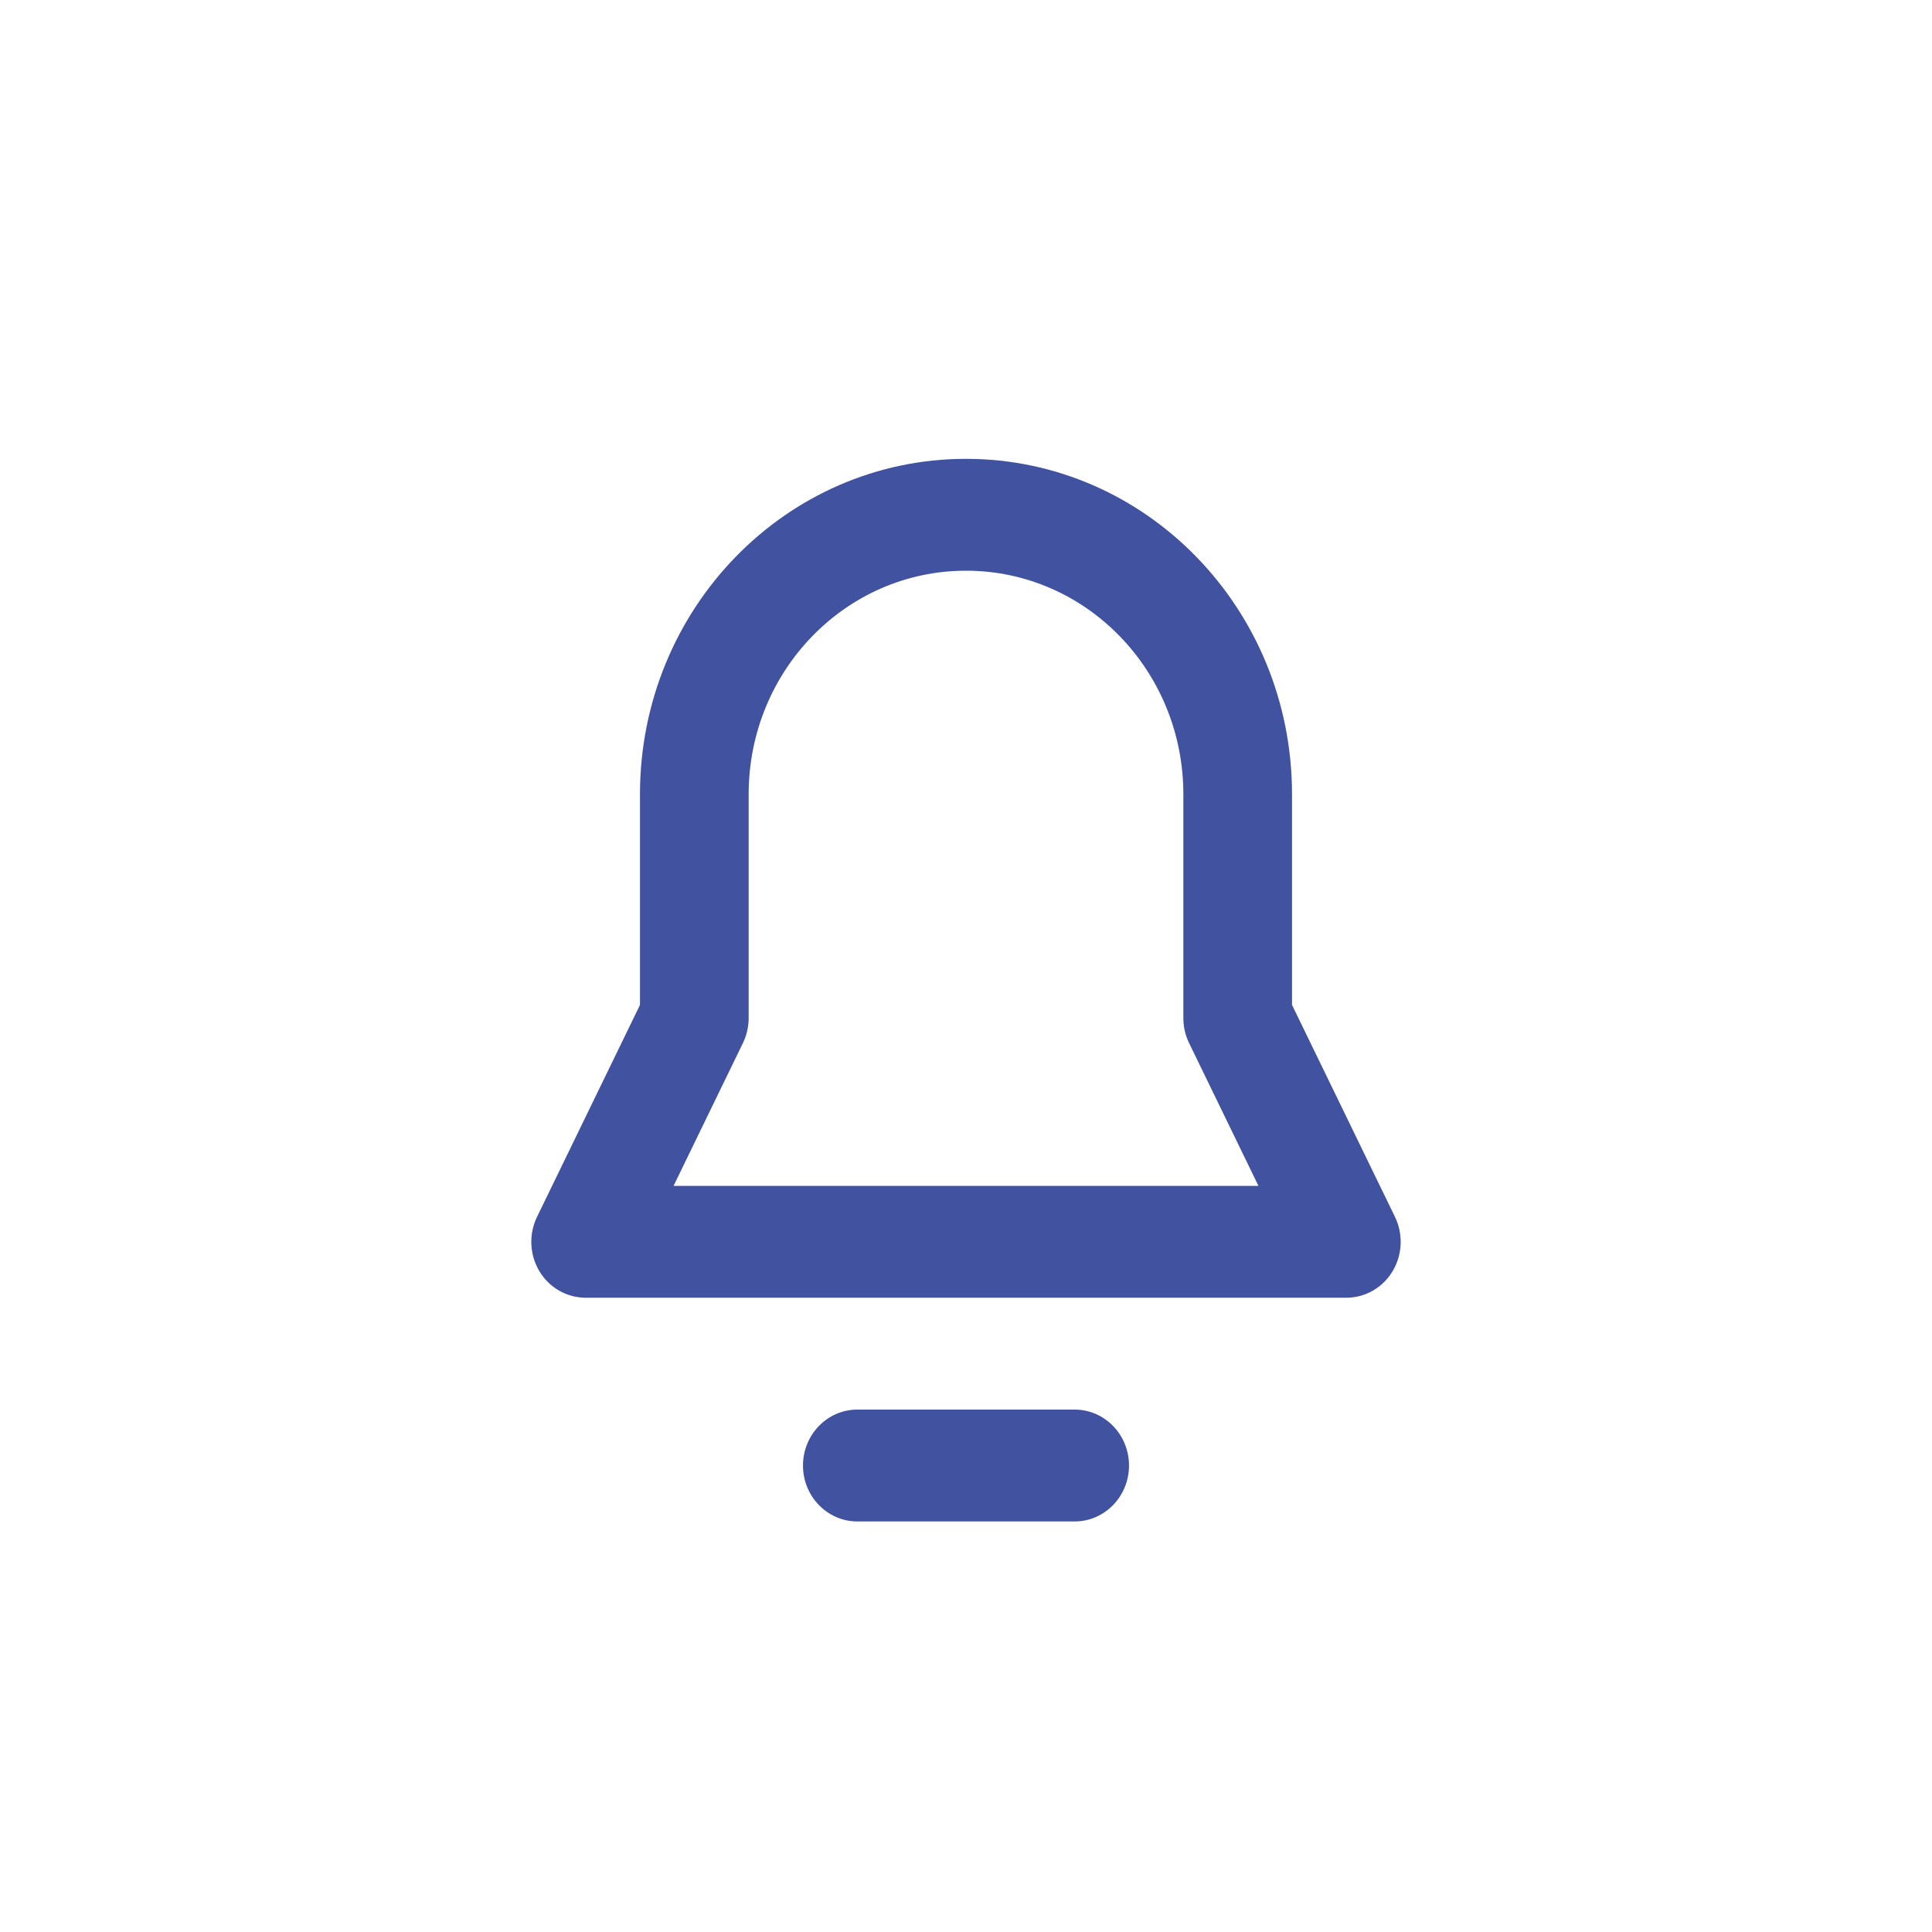
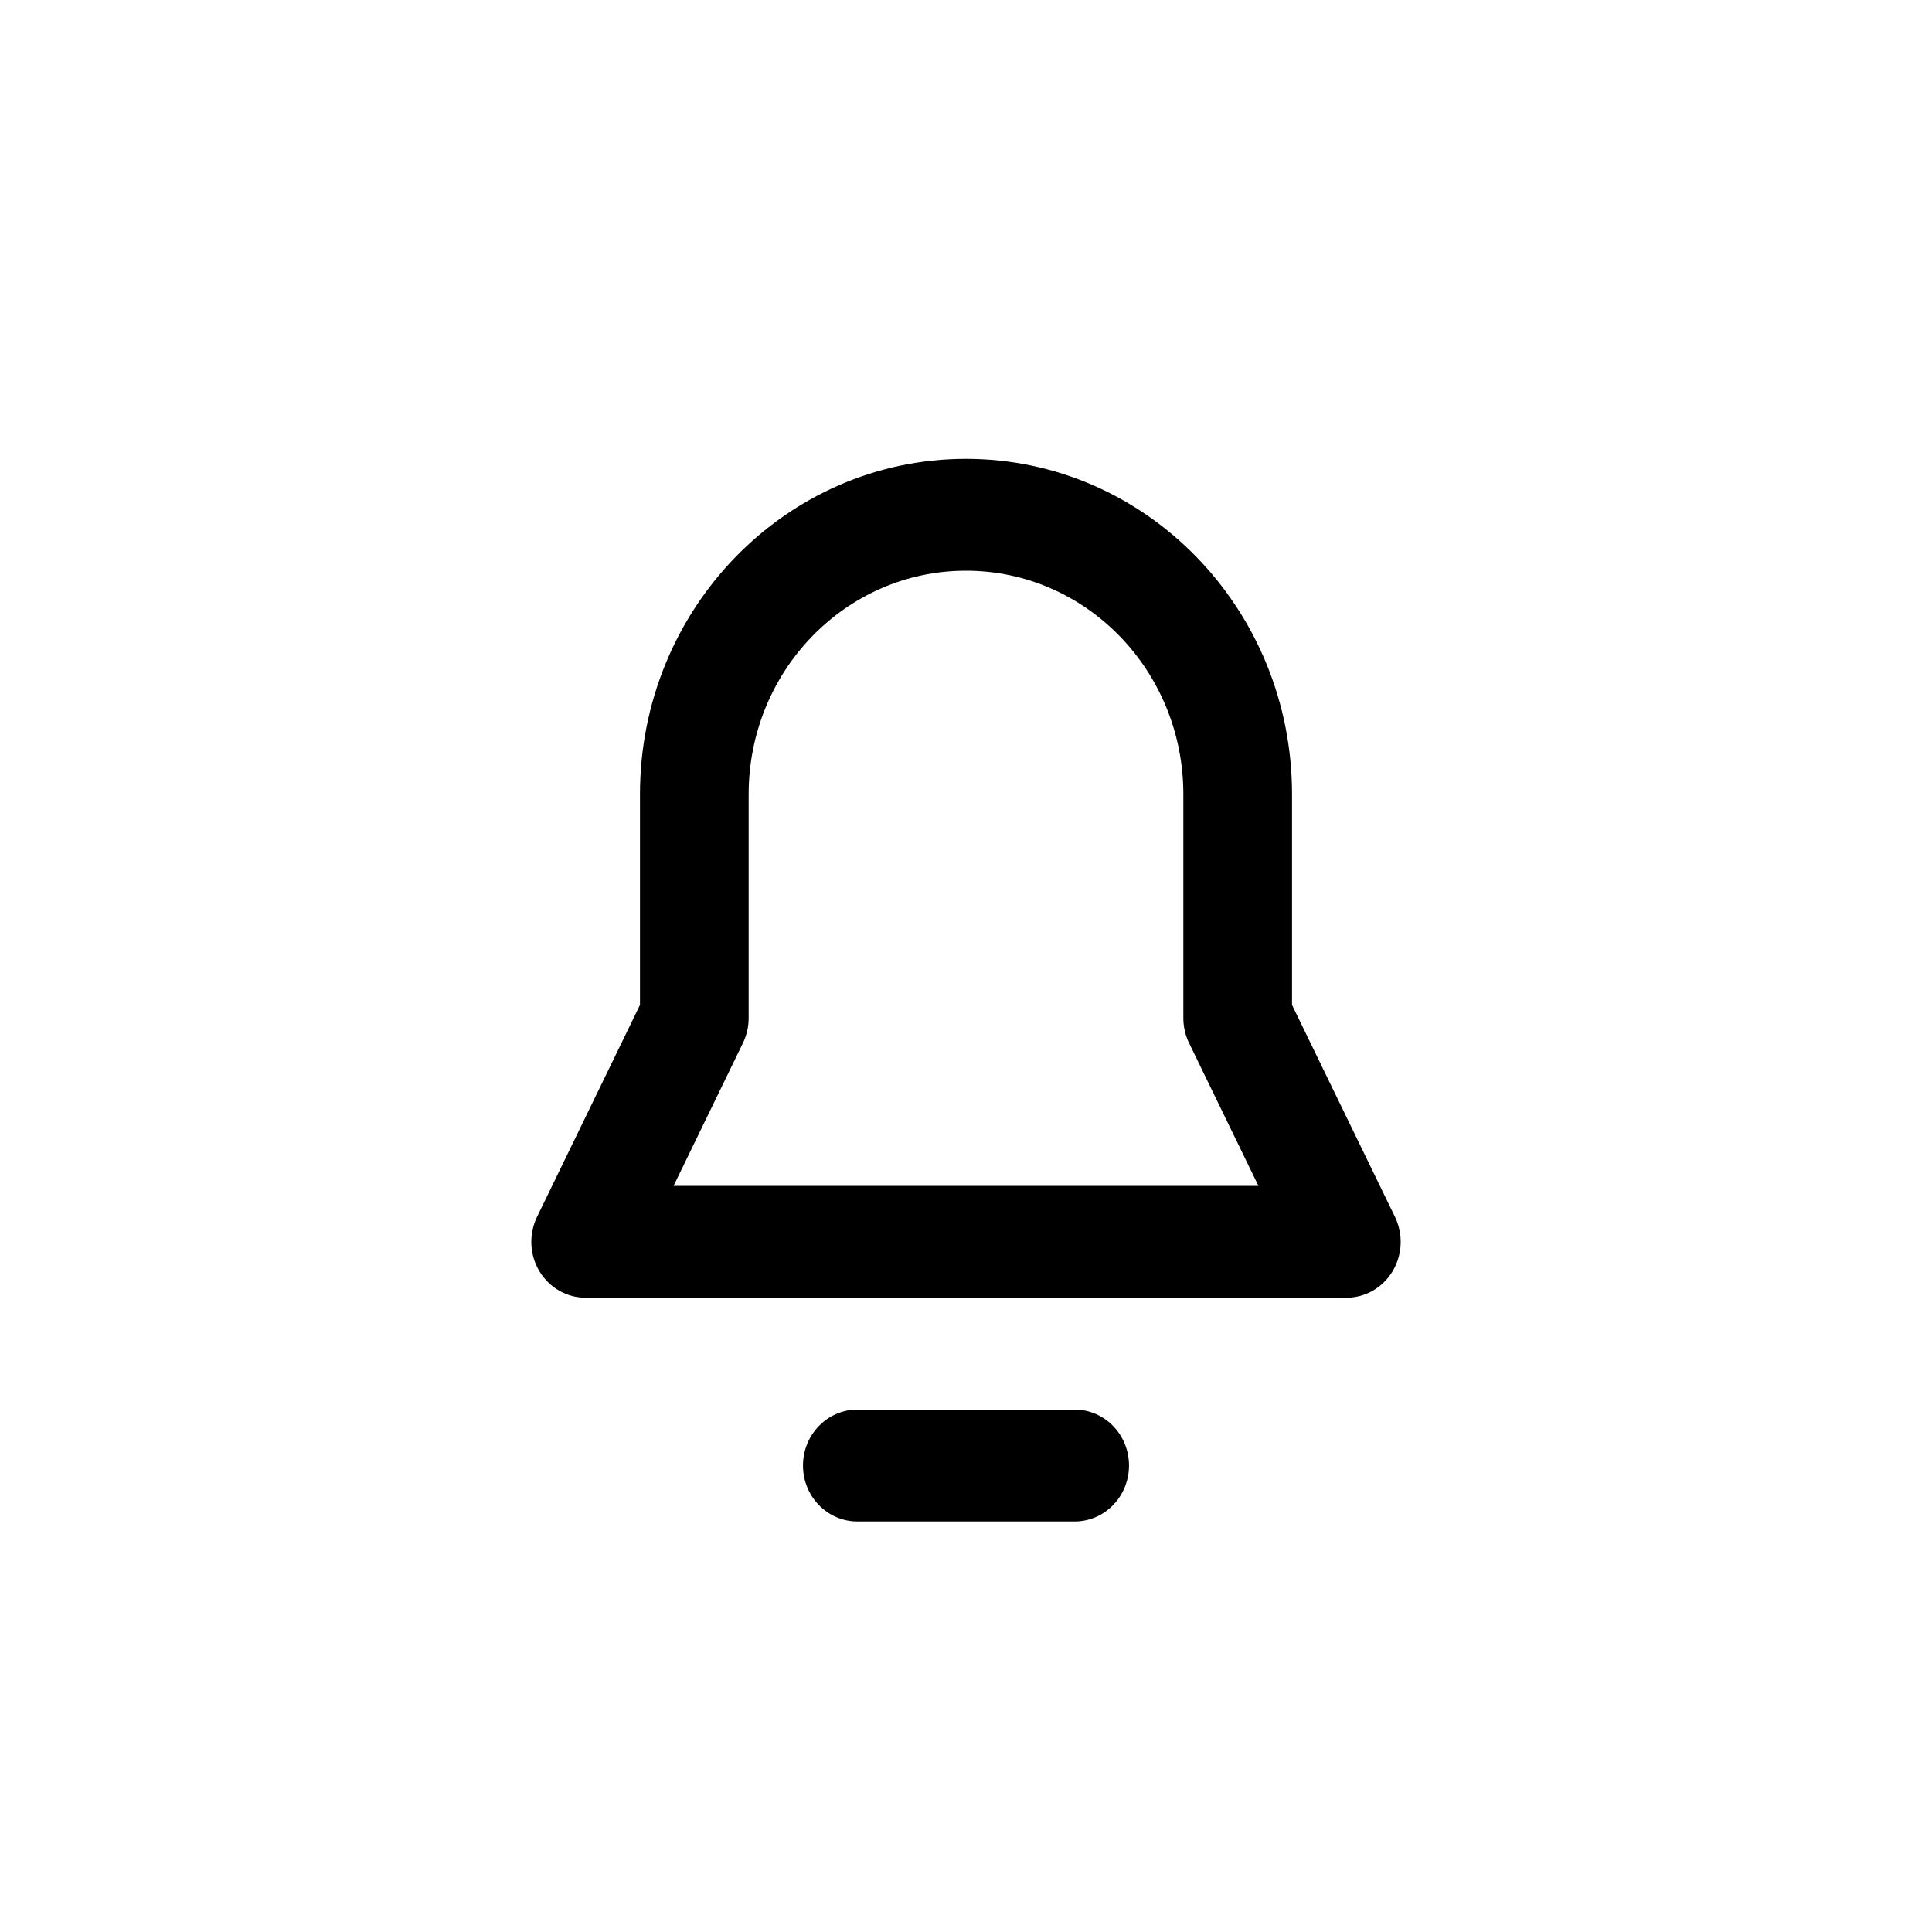
<svg xmlns="http://www.w3.org/2000/svg" width="40" height="40" viewBox="0 0 40 40" fill="none">
-   <style>
-         :root {
-             color: #4152A0;
-         }
-     </style>
  <path fill-rule="evenodd" clip-rule="evenodd" d="M17.75 31.5H22.25C22.871 31.5 23.375 30.981 23.375 30.342C23.375 29.703 22.871 29.184 22.25 29.184H17.75C17.129 29.184 16.625 29.703 16.625 30.342C16.625 30.981 17.129 31.5 17.75 31.5ZM26.75 20.806V16.445C26.75 12.609 23.73 9.5 20.002 9.5H19.998C16.27 9.5 13.25 12.609 13.25 16.445V20.806L11.119 25.193C10.945 25.552 10.963 25.978 11.168 26.32C11.373 26.661 11.735 26.868 12.125 26.868H27.875C28.265 26.868 28.627 26.661 28.832 26.32C29.037 25.978 29.055 25.552 28.881 25.193L26.75 20.806ZM24.5 21.079C24.5 21.258 24.541 21.436 24.619 21.596L26.055 24.553H13.945L15.381 21.596C15.459 21.436 15.5 21.258 15.5 21.079V16.445C15.5 13.888 17.514 11.816 19.998 11.816H20.002C22.486 11.816 24.5 13.888 24.5 16.445V21.079Z" fill="currentColor" />
</svg>
